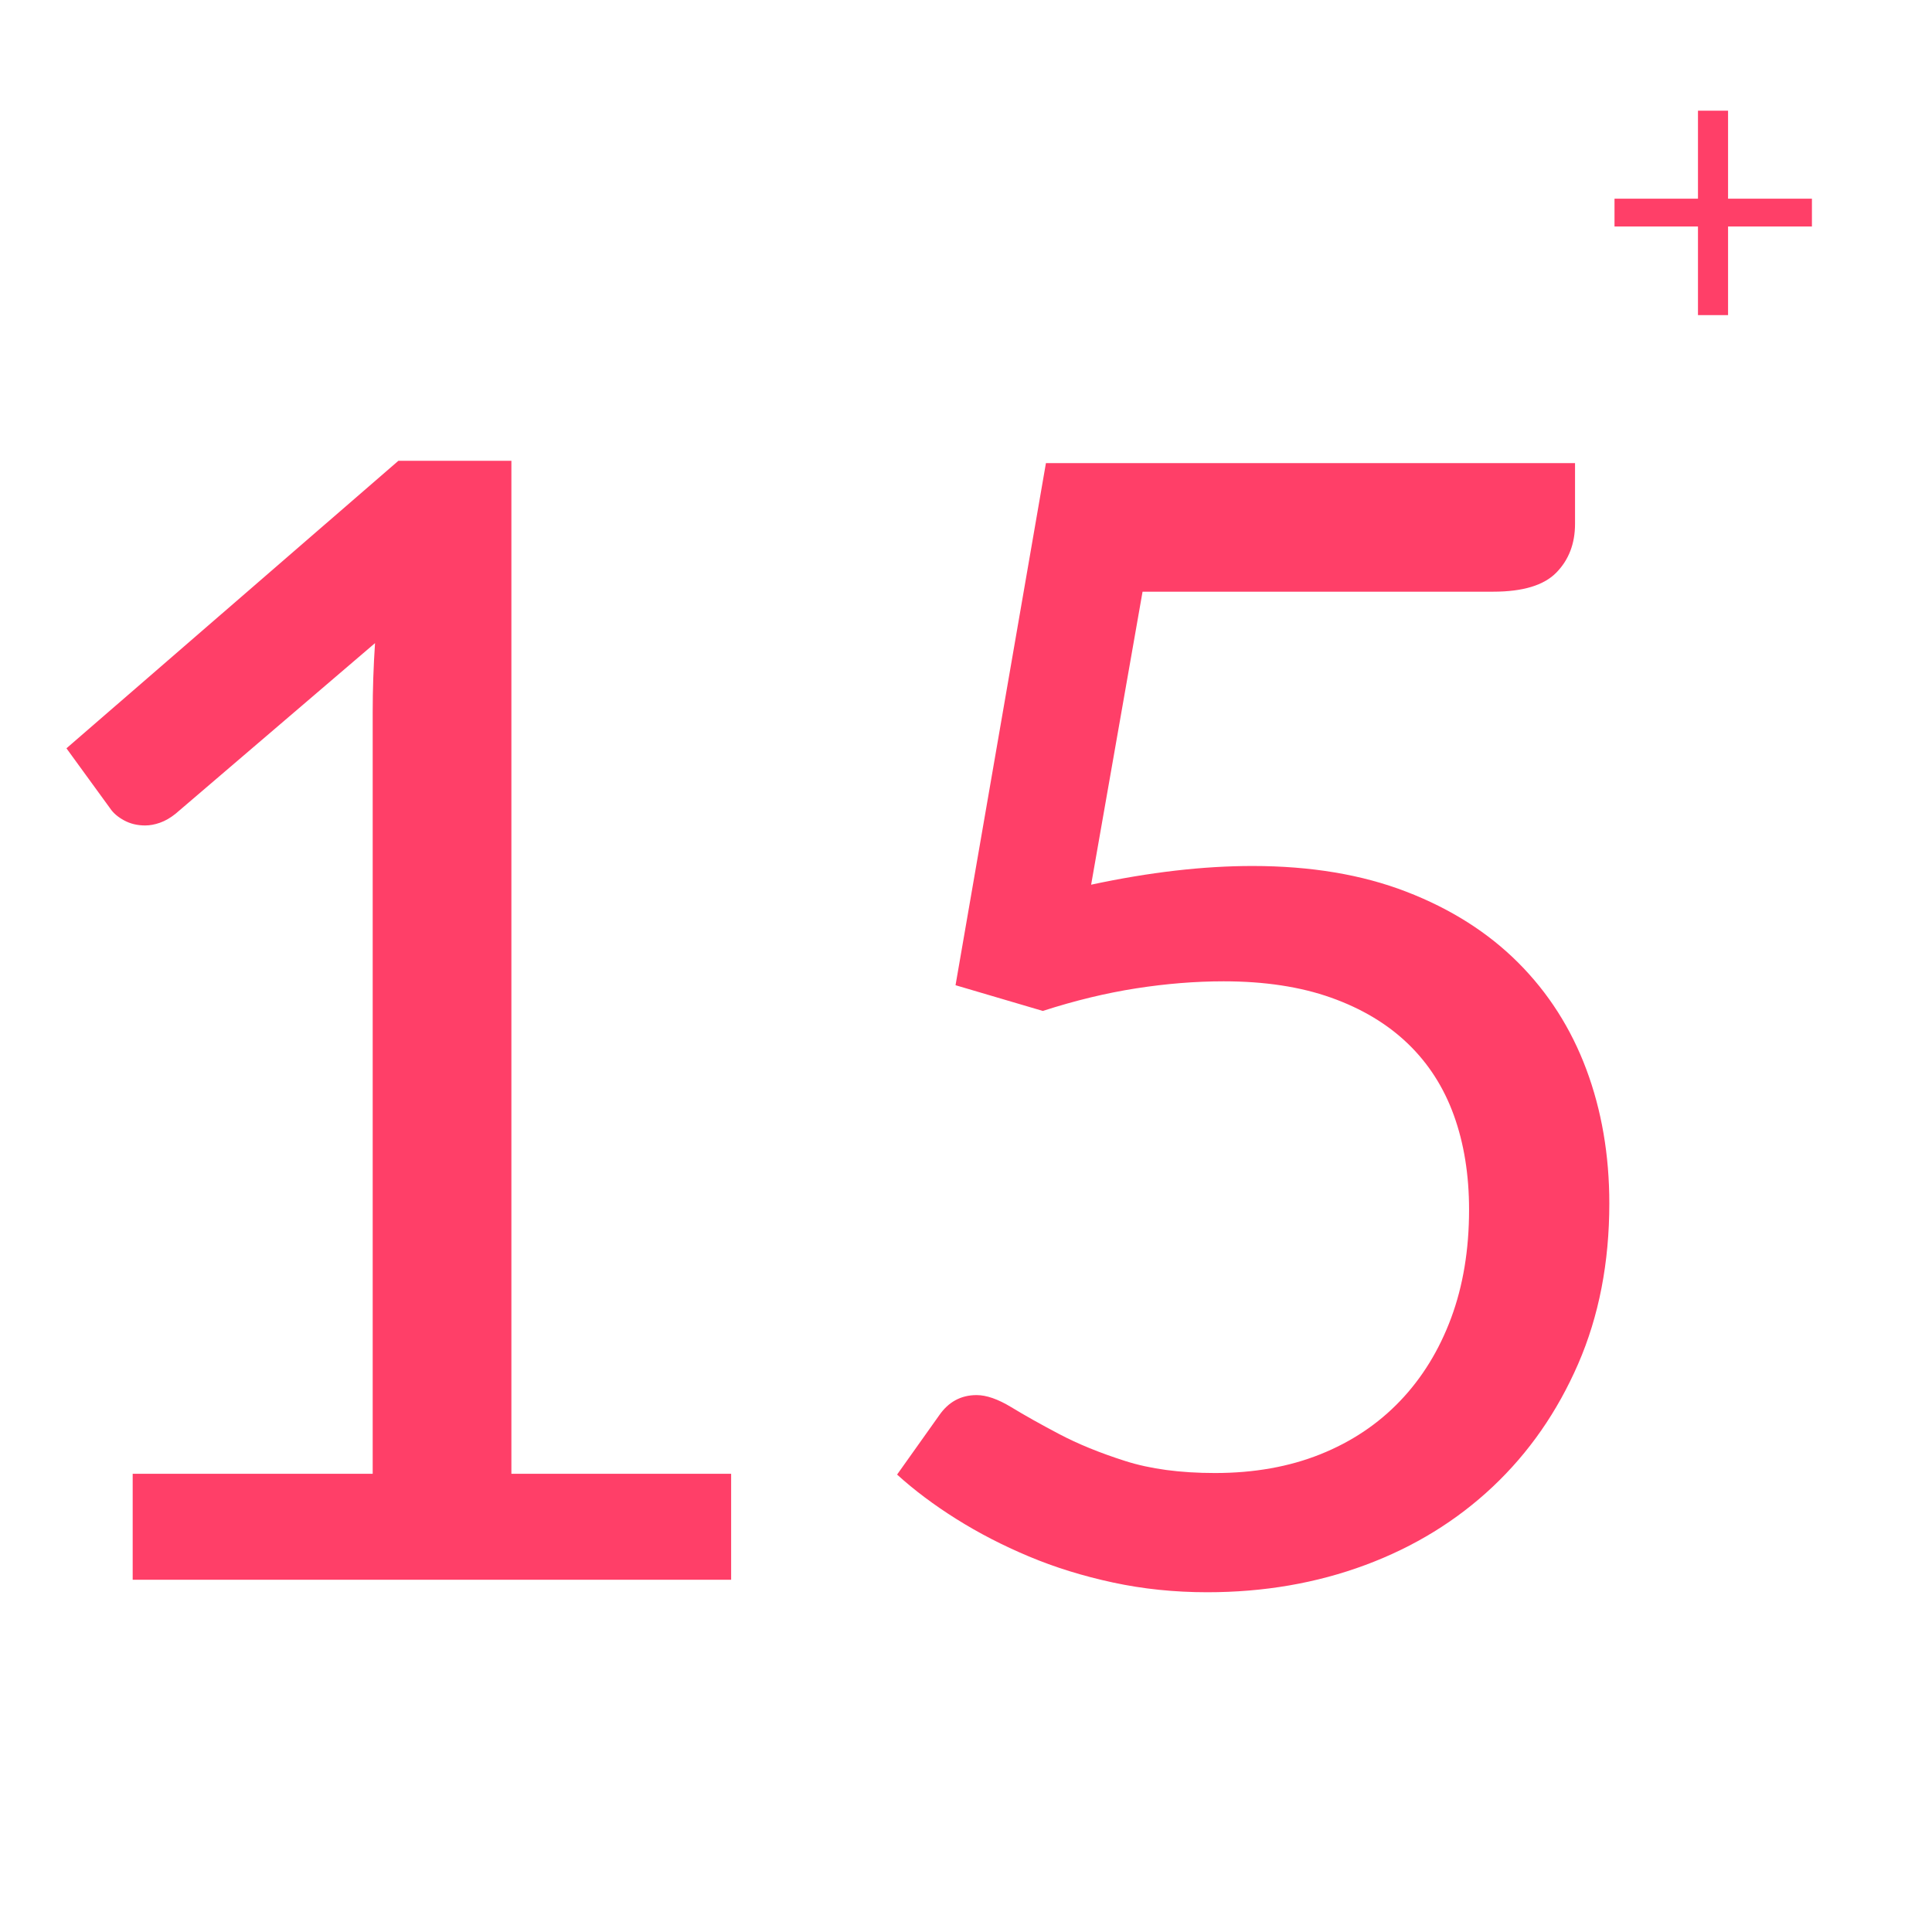
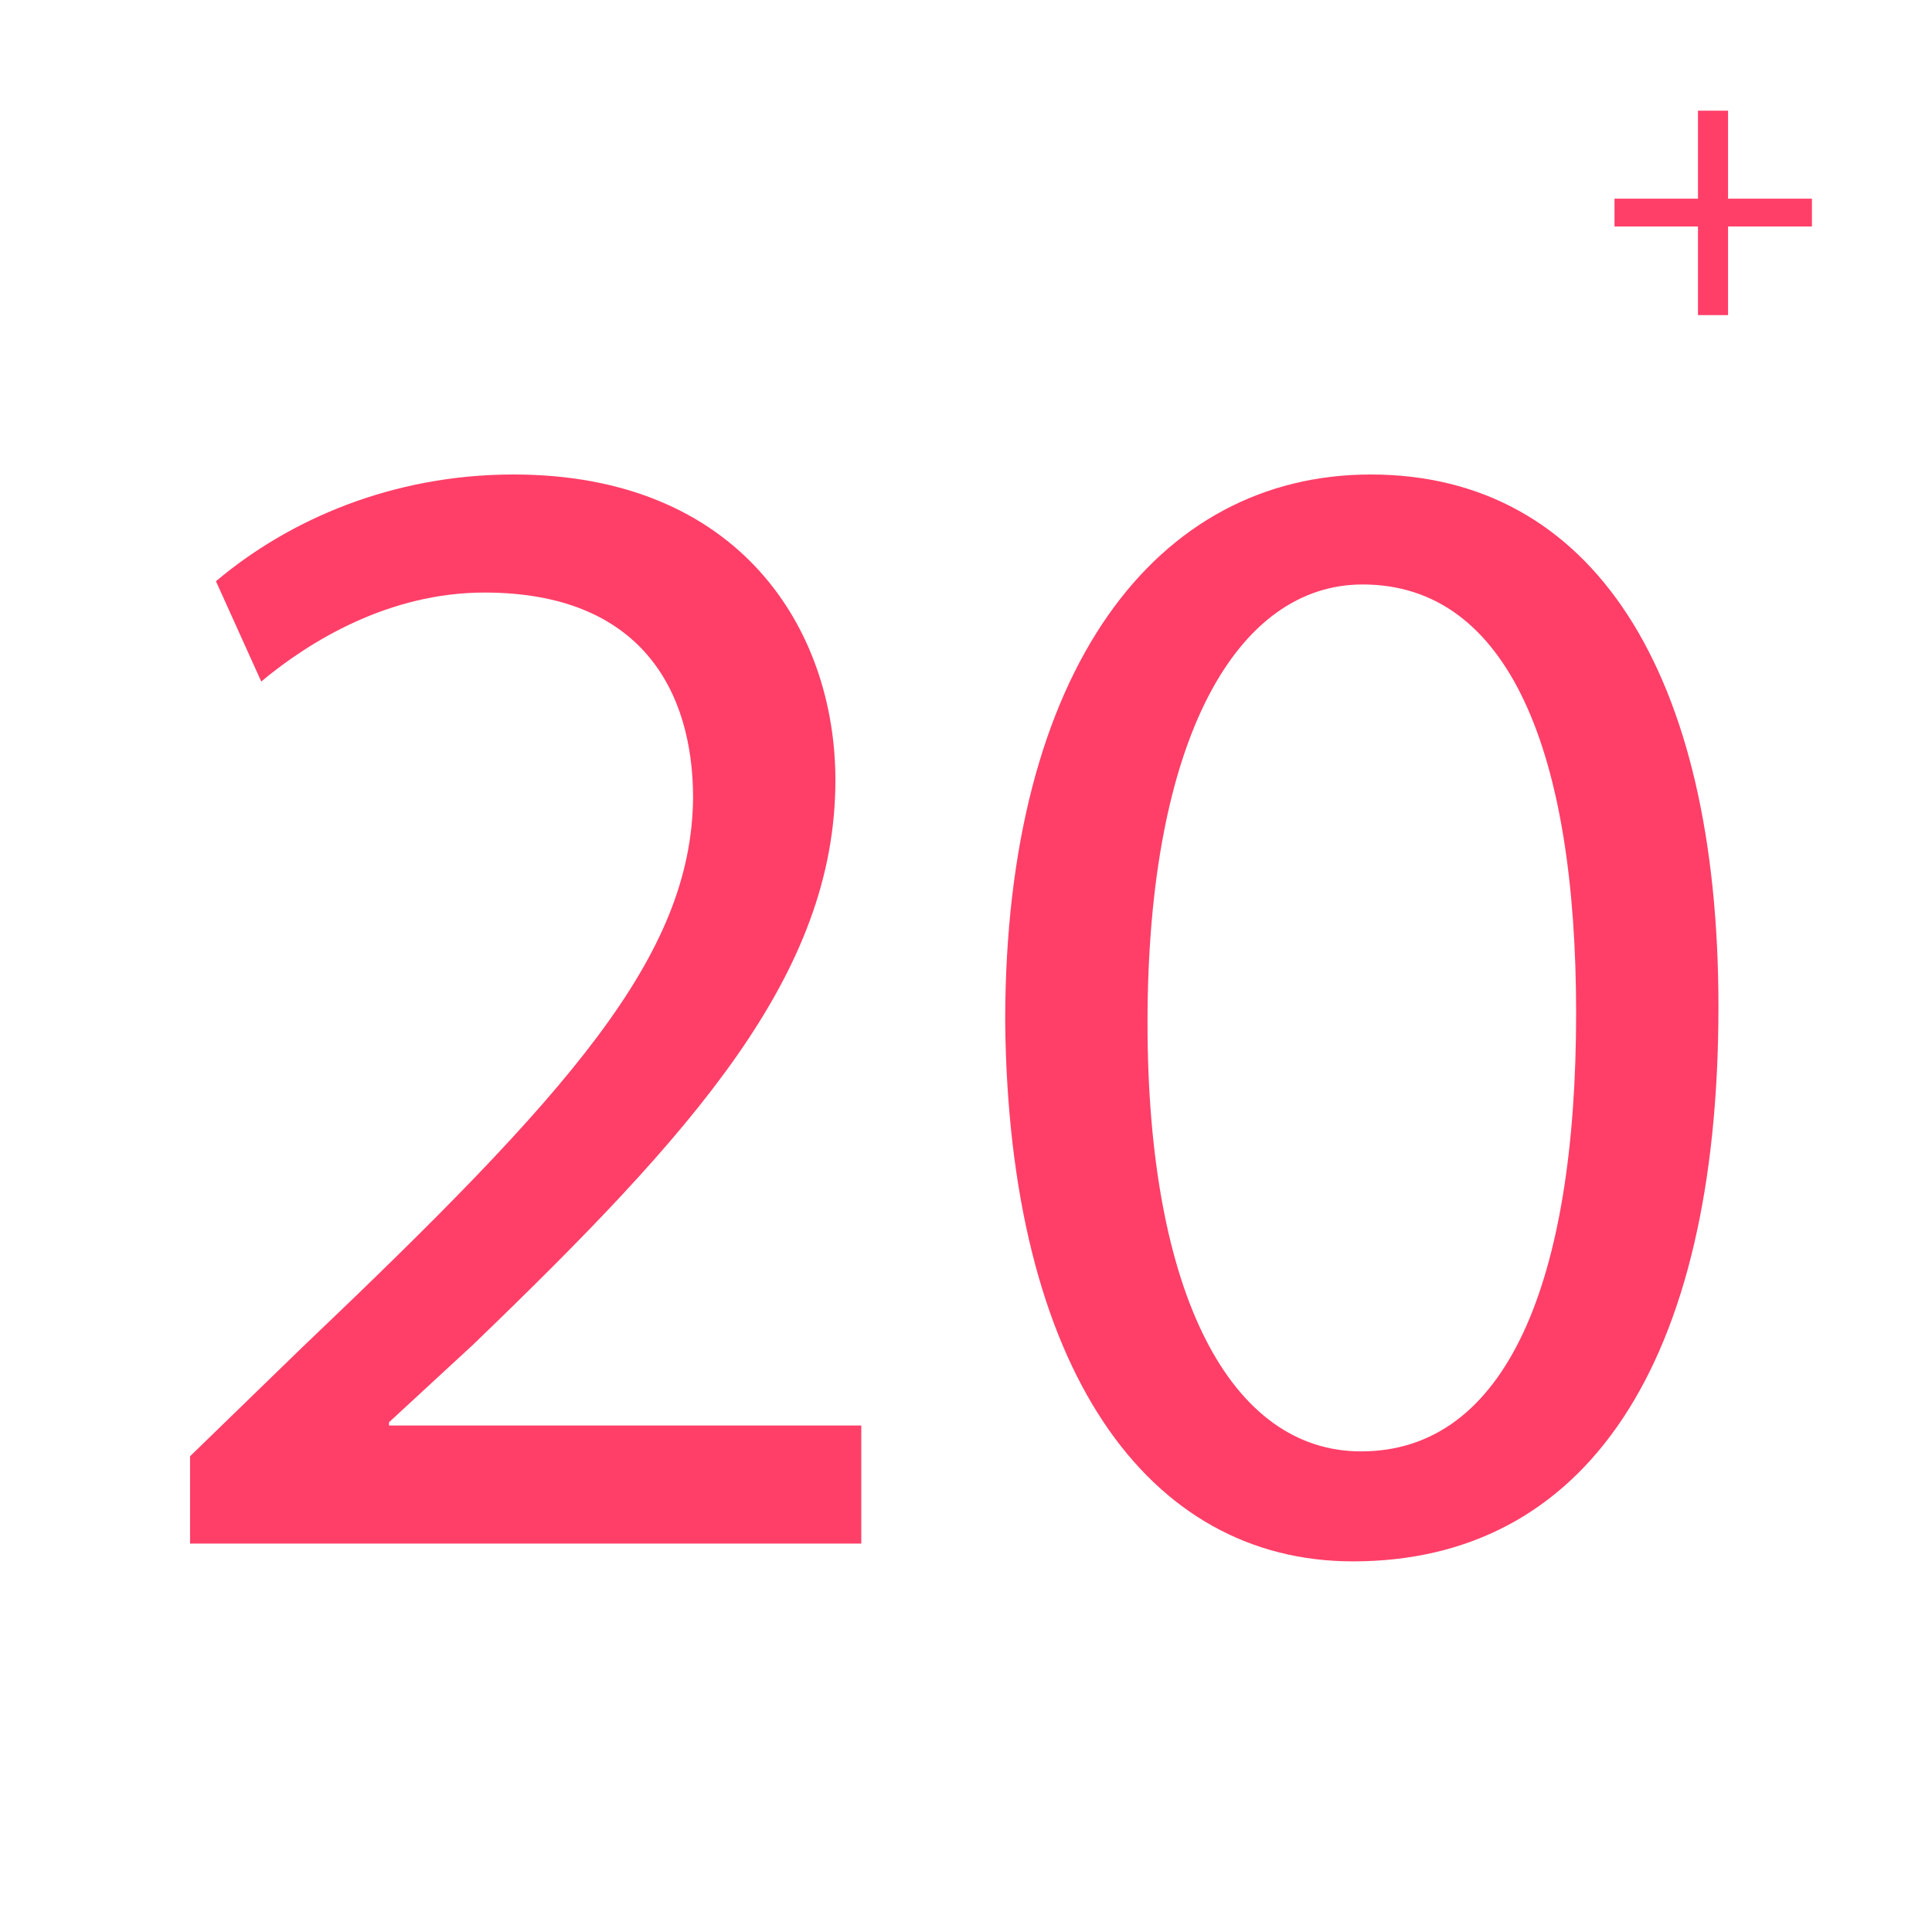
<svg xmlns="http://www.w3.org/2000/svg" version="1.1" id="Layer_1" x="0px" y="0px" width="300px" height="300px" viewBox="0 0 300 300" enable-background="new 0 0 300 300" xml:space="preserve">
-   <g enable-background="new    ">
-     <path fill="#FF3F68" d="M20.603,228.85h37.268V110.632c0-3.549,0.121-7.139,0.363-10.77l-30.976,26.499   c-0.807,0.646-1.614,1.11-2.42,1.392c-0.807,0.284-1.573,0.424-2.299,0.424c-1.21,0-2.299-0.261-3.267-0.786   c-0.968-0.524-1.694-1.15-2.178-1.876l-6.776-9.317L61.864,71.55h17.545v157.3h34.122v16.457H20.603V228.85z" />
-     <path fill="#FF3F68" d="M244.57,81.35c0,3.067-0.969,5.587-2.903,7.563c-1.937,1.978-5.203,2.964-9.801,2.964h-54.45l-7.986,45.497   c9.033-1.937,17.383-2.904,25.047-2.904c9.034,0,17.002,1.331,23.897,3.993c6.897,2.662,12.685,6.333,17.364,11.011   c4.677,4.68,8.207,10.206,10.587,16.577c2.379,6.373,3.569,13.311,3.569,20.813c0,9.195-1.615,17.506-4.84,24.927   c-3.229,7.422-7.645,13.774-13.25,19.058c-5.606,5.284-12.201,9.338-19.783,12.16c-7.584,2.822-15.771,4.234-24.563,4.234   c-5.082,0-9.964-0.504-14.642-1.512c-4.68-1.008-9.035-2.359-13.067-4.055c-4.035-1.693-7.786-3.63-11.253-5.809   c-3.47-2.178-6.534-4.477-9.196-6.896l6.534-9.195c1.452-2.098,3.388-3.146,5.809-3.146c1.531,0,3.328,0.626,5.385,1.875   c2.057,1.252,4.537,2.645,7.44,4.175c2.904,1.533,6.312,2.925,10.226,4.175c3.912,1.252,8.57,1.875,13.976,1.875   c6.05,0,11.495-0.968,16.335-2.903c4.84-1.937,8.973-4.698,12.402-8.288c3.428-3.588,6.068-7.885,7.926-12.887   c1.854-5,2.783-10.606,2.783-16.818c0-5.402-0.787-10.285-2.359-14.643c-1.572-4.354-3.953-8.064-7.14-11.131   c-3.188-3.064-7.159-5.445-11.918-7.14c-4.761-1.694-10.327-2.541-16.698-2.541c-4.355,0-8.875,0.362-13.552,1.089   c-4.681,0.727-9.521,1.896-14.521,3.51l-13.553-3.994l14.036-81.069h82.159V81.35L244.57,81.35z" />
-   </g>
  <g enable-background="new    ">
    <path fill="#FF3F68" d="M268.332,17.188v13.663h13.023v4.32h-13.023v13.76h-4.672v-13.76H250.7v-4.32h12.96V17.188H268.332z" />
  </g>
+   <g>
+     <path fill="#FF3F68" d="M29.514,239.686v-13.562l17.329-16.827c41.69-39.681,60.526-60.777,60.777-85.389   c0-16.576-8.037-31.896-32.397-31.896c-14.817,0-27.124,7.534-34.658,13.813l-7.032-15.571   c11.301-9.543,27.375-16.575,46.21-16.575c35.16,0,49.978,24.11,49.978,47.466c0,30.138-21.85,54.498-56.256,87.649l-13.06,12.055   v0.502h73.334v18.334H29.514z" />
+     <path fill="#FF3F68" d="M266.84,156.306c0,55.503-20.594,86.143-56.759,86.143c-31.896,0-53.493-29.887-53.996-83.883   c0-54.749,23.607-84.886,56.759-84.886C247.251,73.679,266.84,104.319,266.84,156.306z M178.186,158.817   c0,42.443,13.06,66.553,33.151,66.553c22.603,0,33.402-26.37,33.402-68.06c0-40.184-10.297-66.554-33.151-66.554   C192.25,90.757,178.186,114.364,178.186,158.817z" />
+   </g>
</svg>
